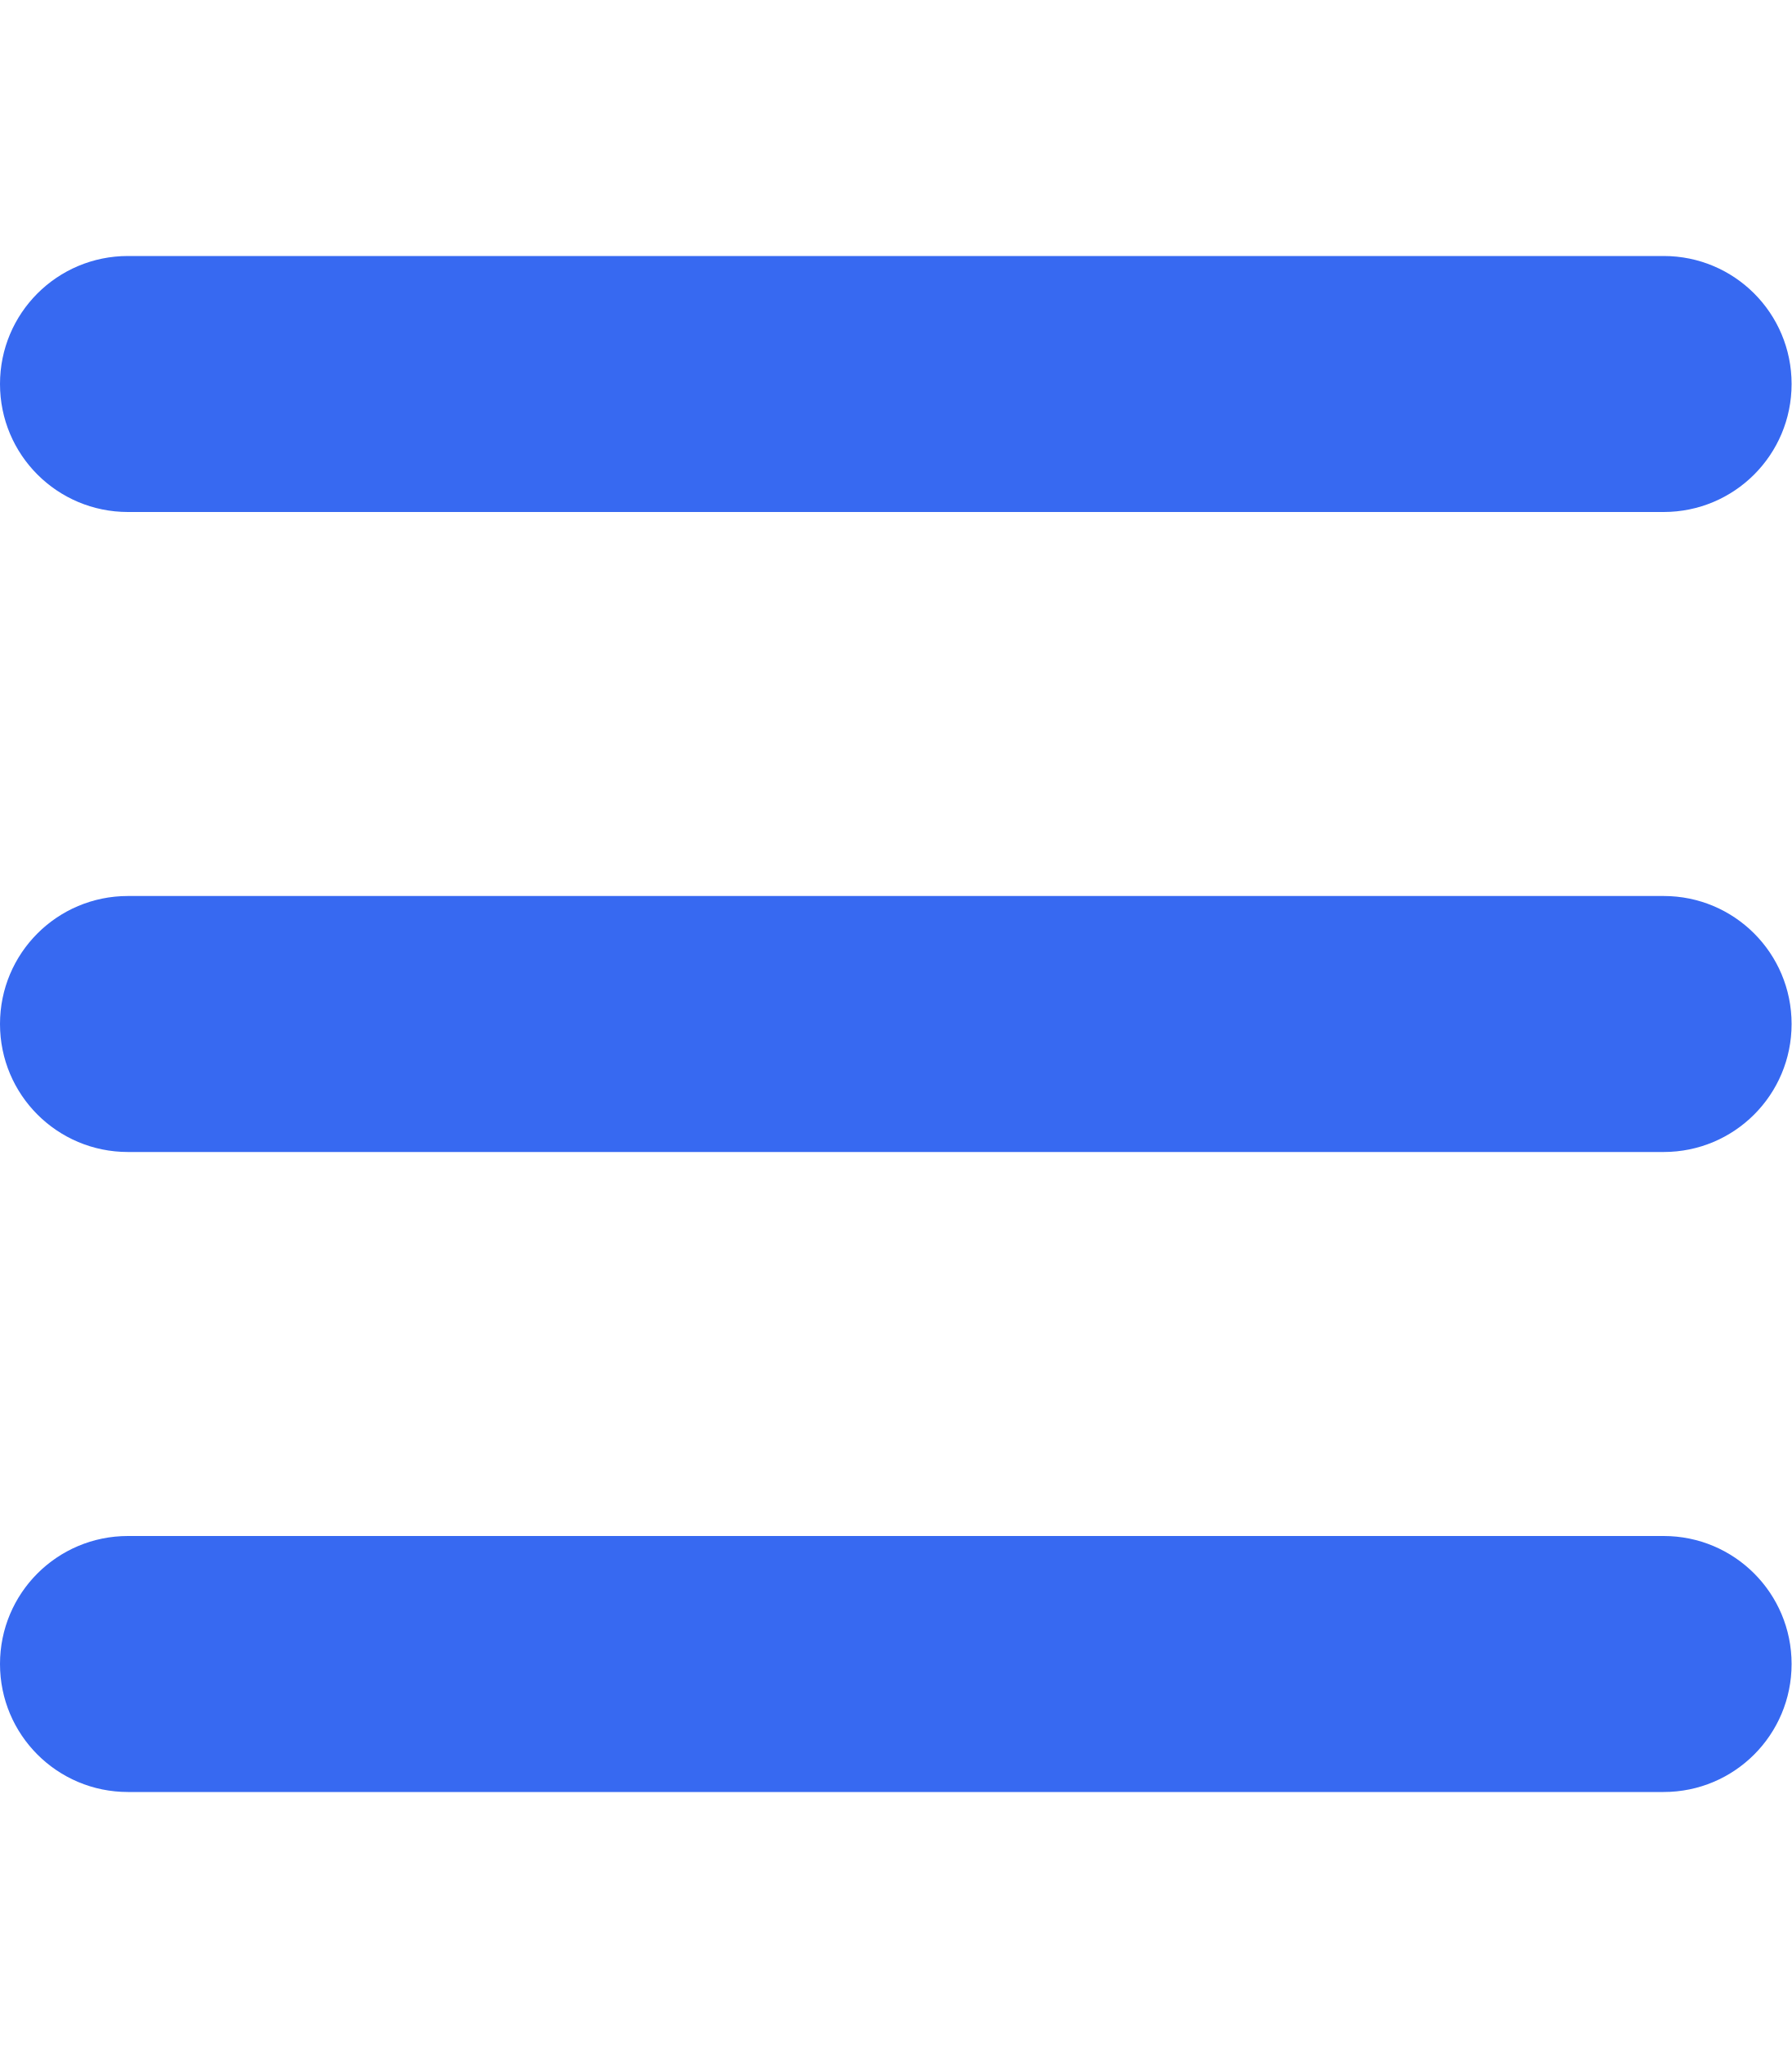
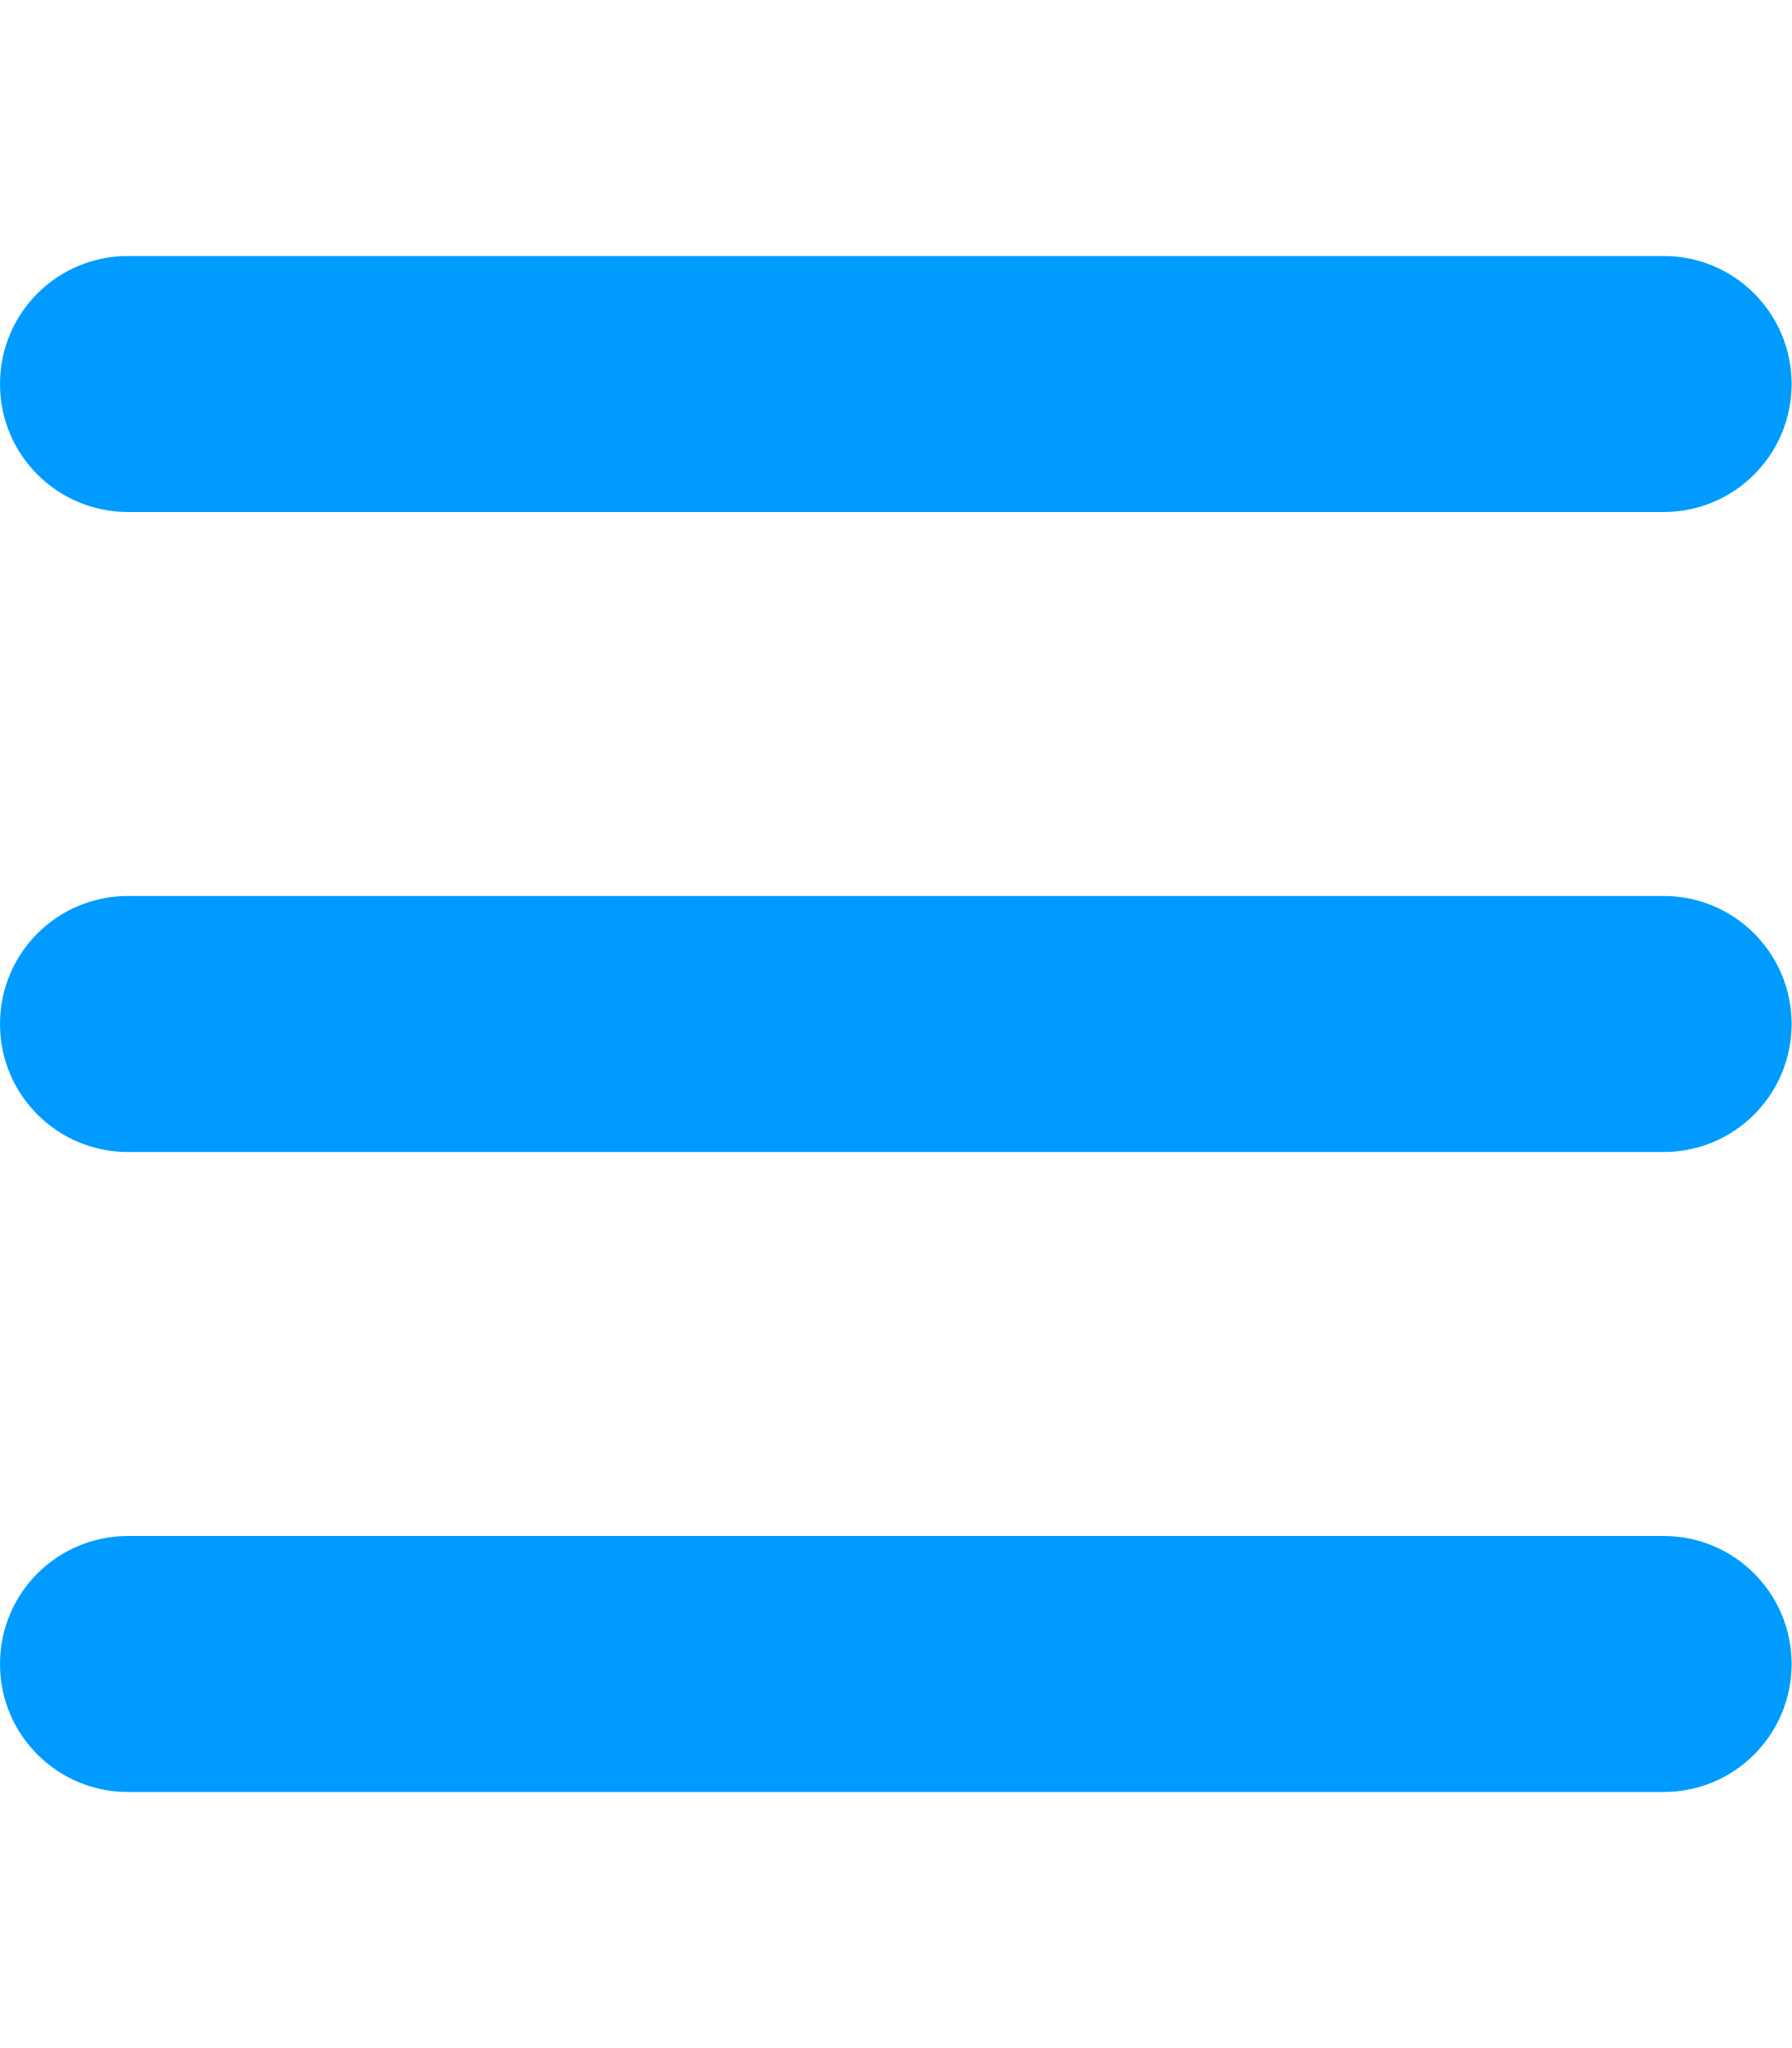
<svg xmlns="http://www.w3.org/2000/svg" viewBox="0 0 448 512">
-   <path fill="#3769F1" d="M0 96C0 78.3 14.3 64 32 64H416c17.7 0 32 14.3 32 32s-14.3 32-32 32H32C14.3 128 0 113.7 0 96zM0 256c0-17.7 14.3-32 32-32H416c17.7 0 32 14.3 32 32s-14.3 32-32 32H32c-17.7 0-32-14.3-32-32zM448 416c0 17.7-14.3 32-32 32H32c-17.7 0-32-14.3-32-32s14.3-32 32-32H416c17.7 0 32 14.3 32 32z" />
+   <path fill="#009BFF" d="M0 96C0 78.3 14.3 64 32 64H416c17.7 0 32 14.3 32 32s-14.3 32-32 32H32C14.3 128 0 113.7 0 96zM0 256c0-17.7 14.3-32 32-32H416c17.7 0 32 14.3 32 32s-14.3 32-32 32H32c-17.7 0-32-14.3-32-32zM448 416c0 17.7-14.3 32-32 32H32c-17.7 0-32-14.3-32-32s14.3-32 32-32H416c17.7 0 32 14.3 32 32z" />
</svg>
